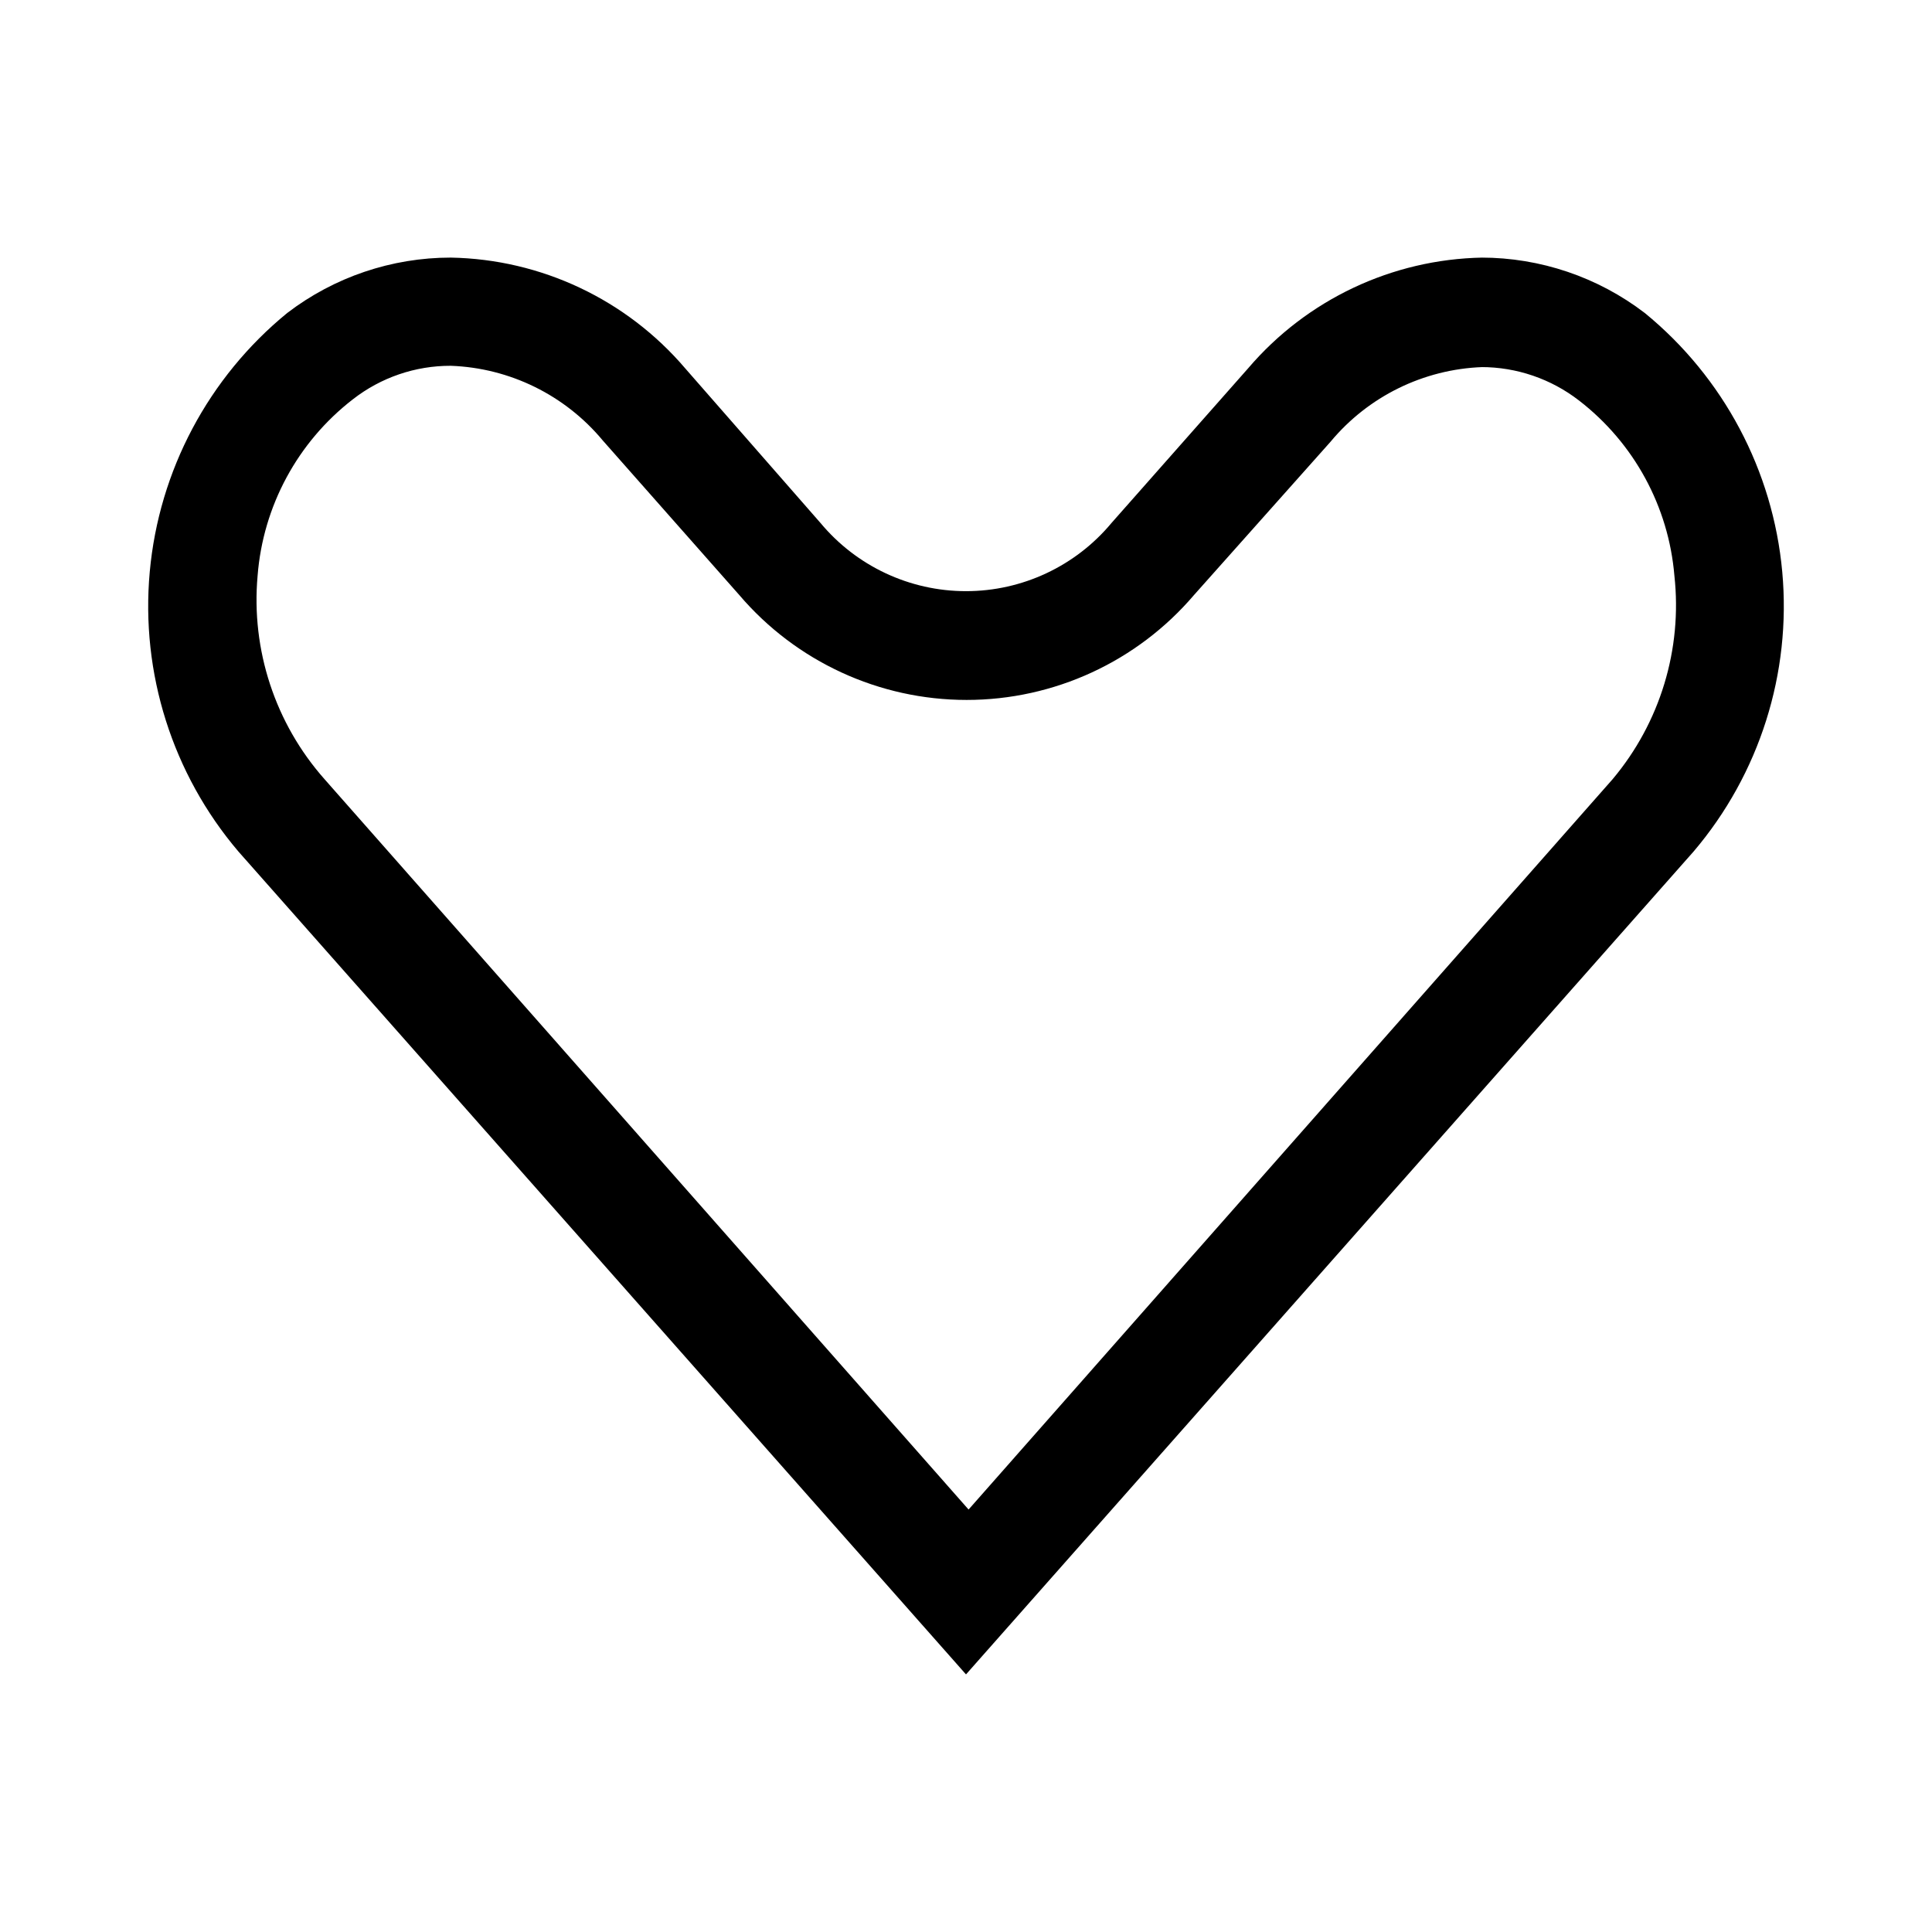
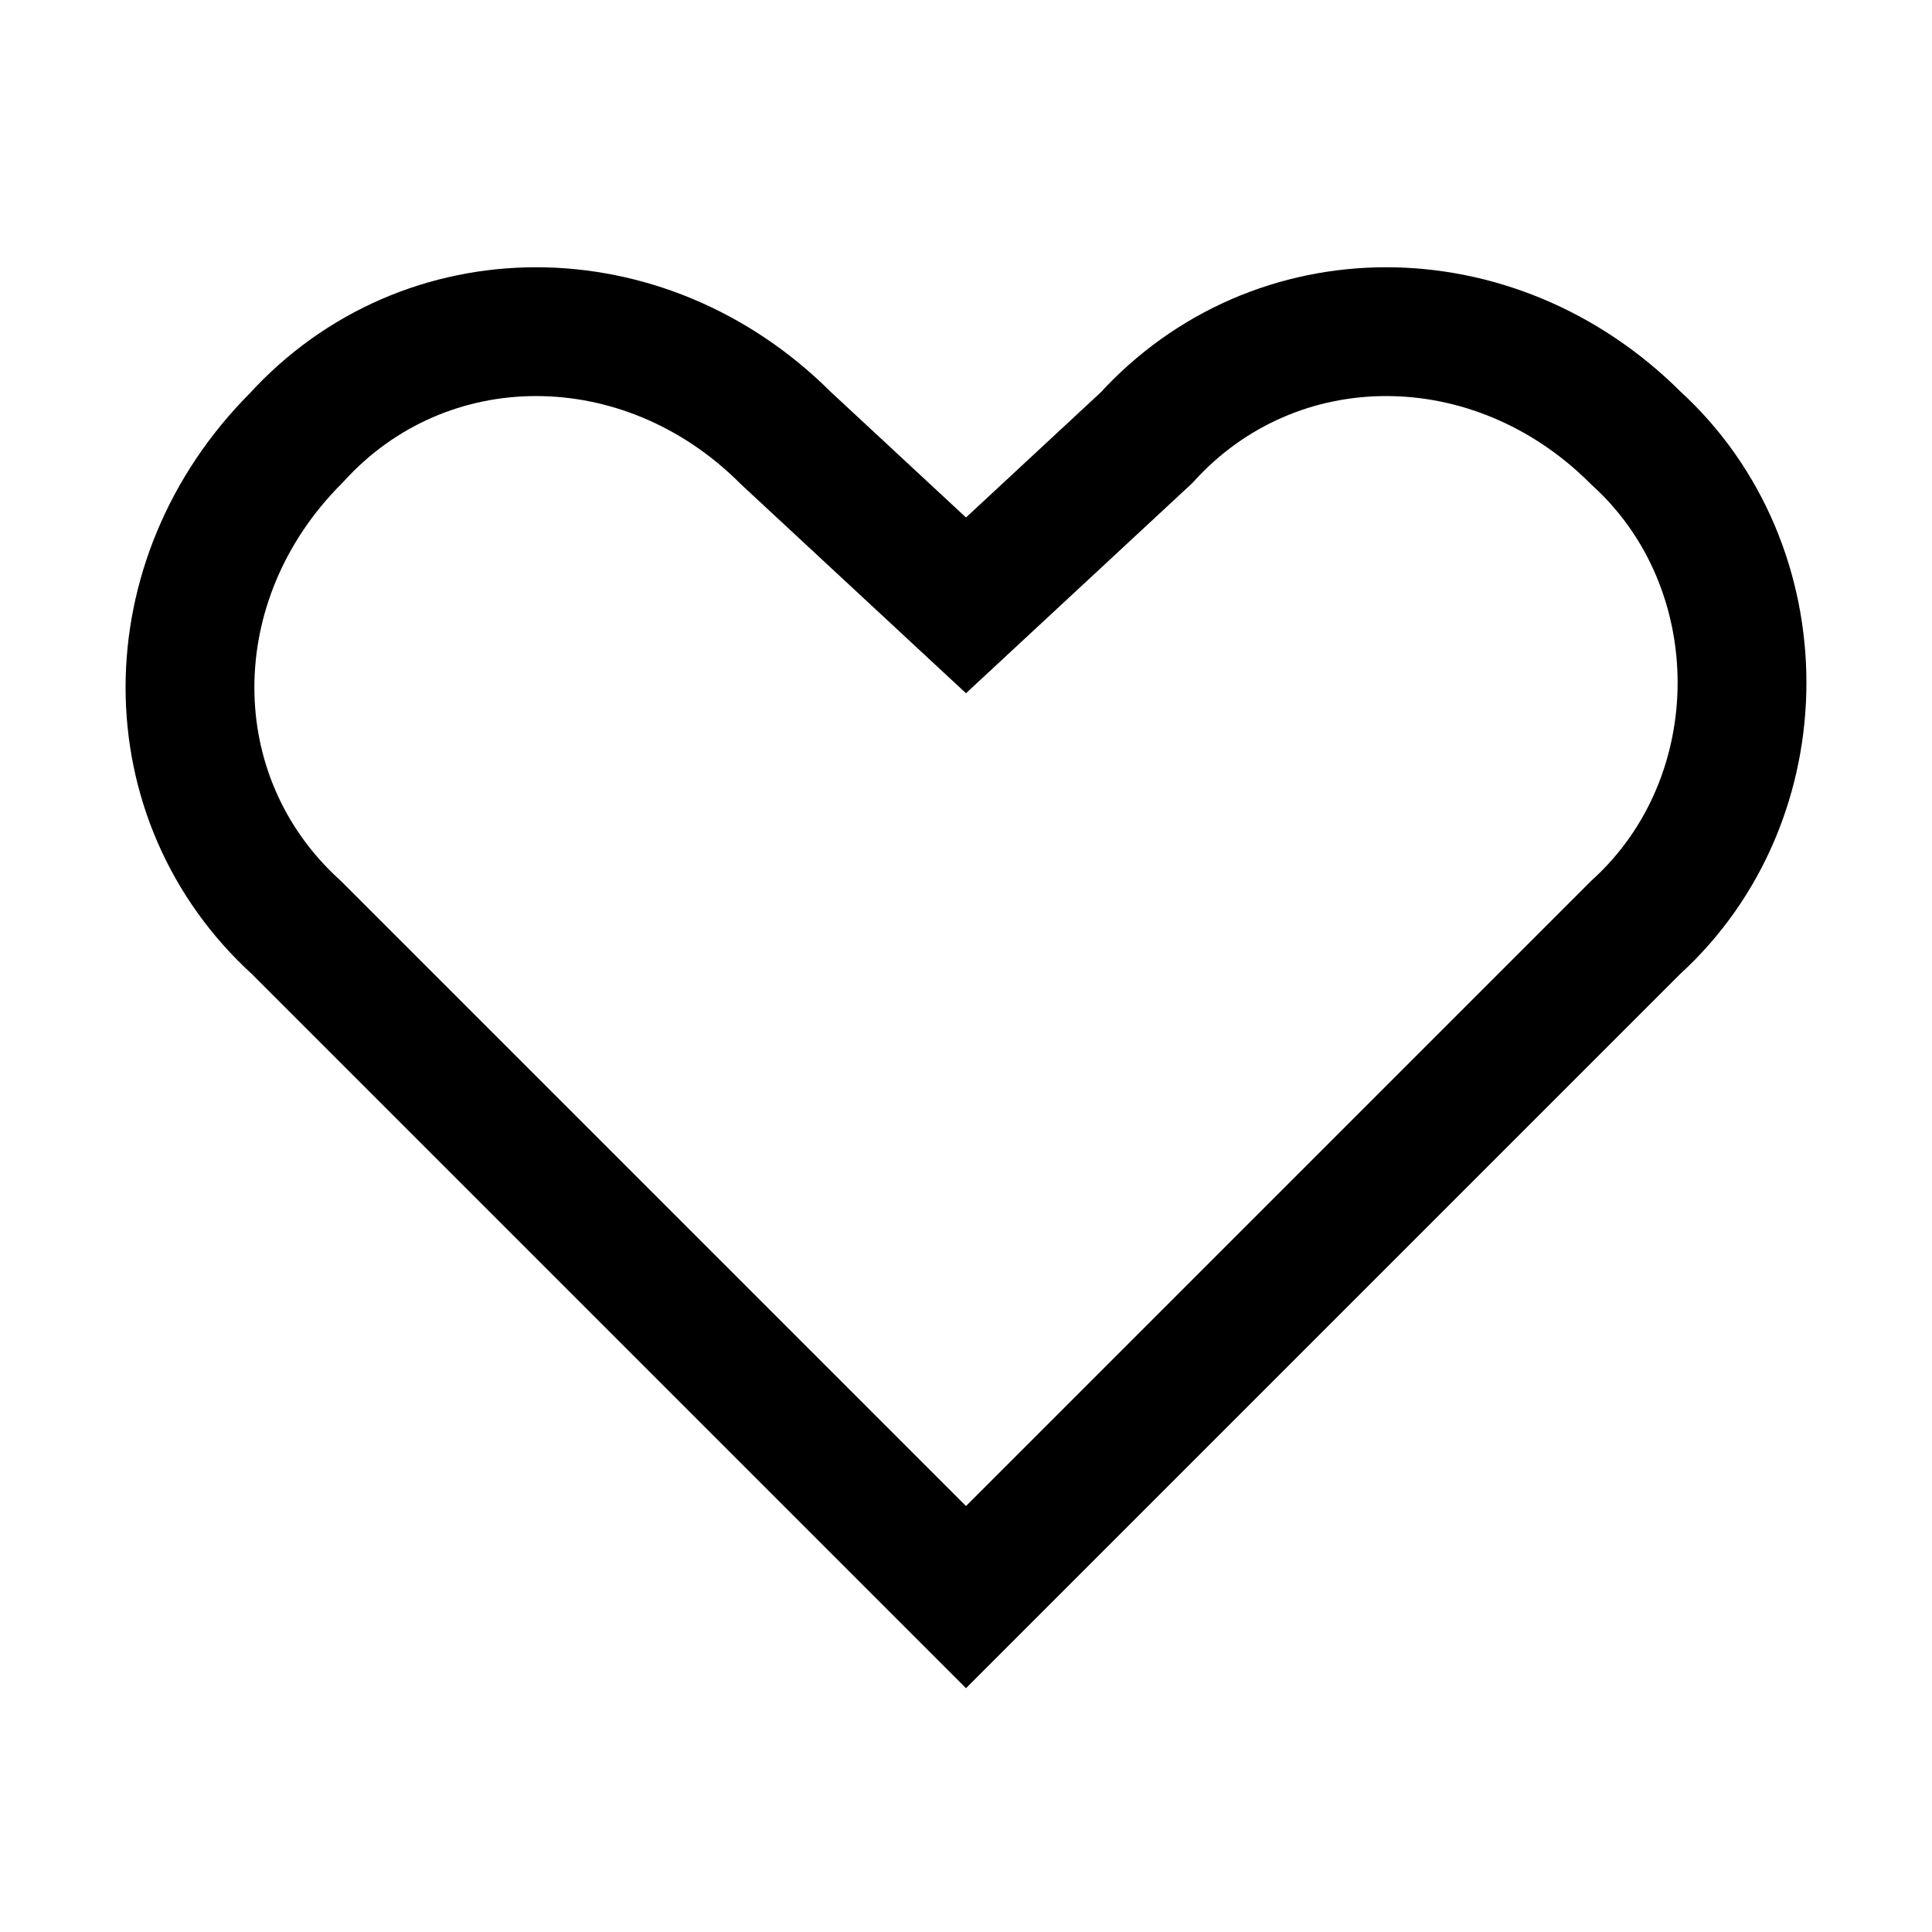
- <svg xmlns="http://www.w3.org/2000/svg" id="Layer_1" data-name="Layer 1" viewBox="0 0 15 15">
-   <defs>
-     <style>.cls-1{fill:#000;}</style>
-   </defs>
-   <path class="cls-1" d="M11.5,2.85a1.24,1.24,0,0,1,.76.26A1.92,1.92,0,0,1,13,4.47a2.1,2.1,0,0,1-.48,1.58l-5,5.67-5-5.67A2.1,2.1,0,0,1,2,4.47,1.92,1.92,0,0,1,2.74,3.1a1.23,1.23,0,0,1,.76-.26,1.61,1.61,0,0,1,1.18.58L5.74,4.62a2.32,2.32,0,0,0,3.53,0l1.06-1.19a1.61,1.61,0,0,1,1.18-.58m0-.85a2.45,2.45,0,0,0-1.82.86L8.63,4.06a1.47,1.47,0,0,1-2.26,0L5.32,2.86A2.45,2.45,0,0,0,3.5,2a2.09,2.09,0,0,0-1.27.43,2.94,2.94,0,0,0-.38,4.18L7.5,13l5.65-6.39a2.94,2.94,0,0,0-.38-4.18A2.09,2.09,0,0,0,11.5,2Z" />
+ <svg xmlns="http://www.w3.org/2000/svg" version="1.1" id="Layer_1" x="0px" y="0px" viewBox="0 0 15 15" style="enable-background:new 0 0 15 15;" xml:space="preserve">
+   <style type="text/css">
+ 	.st0{fill:none;stroke:#000000;stroke-miterlimit:10;}
+ </style>
+   <path class="st0" d="M12.7,3.4c-1.1-1.1-2.8-1.1-3.8,0L7.5,4.7L6.1,3.4c-1.1-1.1-2.8-1.1-3.8,0c-1.1,1.1-1.1,2.8,0,3.8l1.4,1.4  l3.8,3.8l3.8-3.8l1.4-1.4C13.8,6.2,13.8,4.4,12.7,3.4z" />
</svg>
